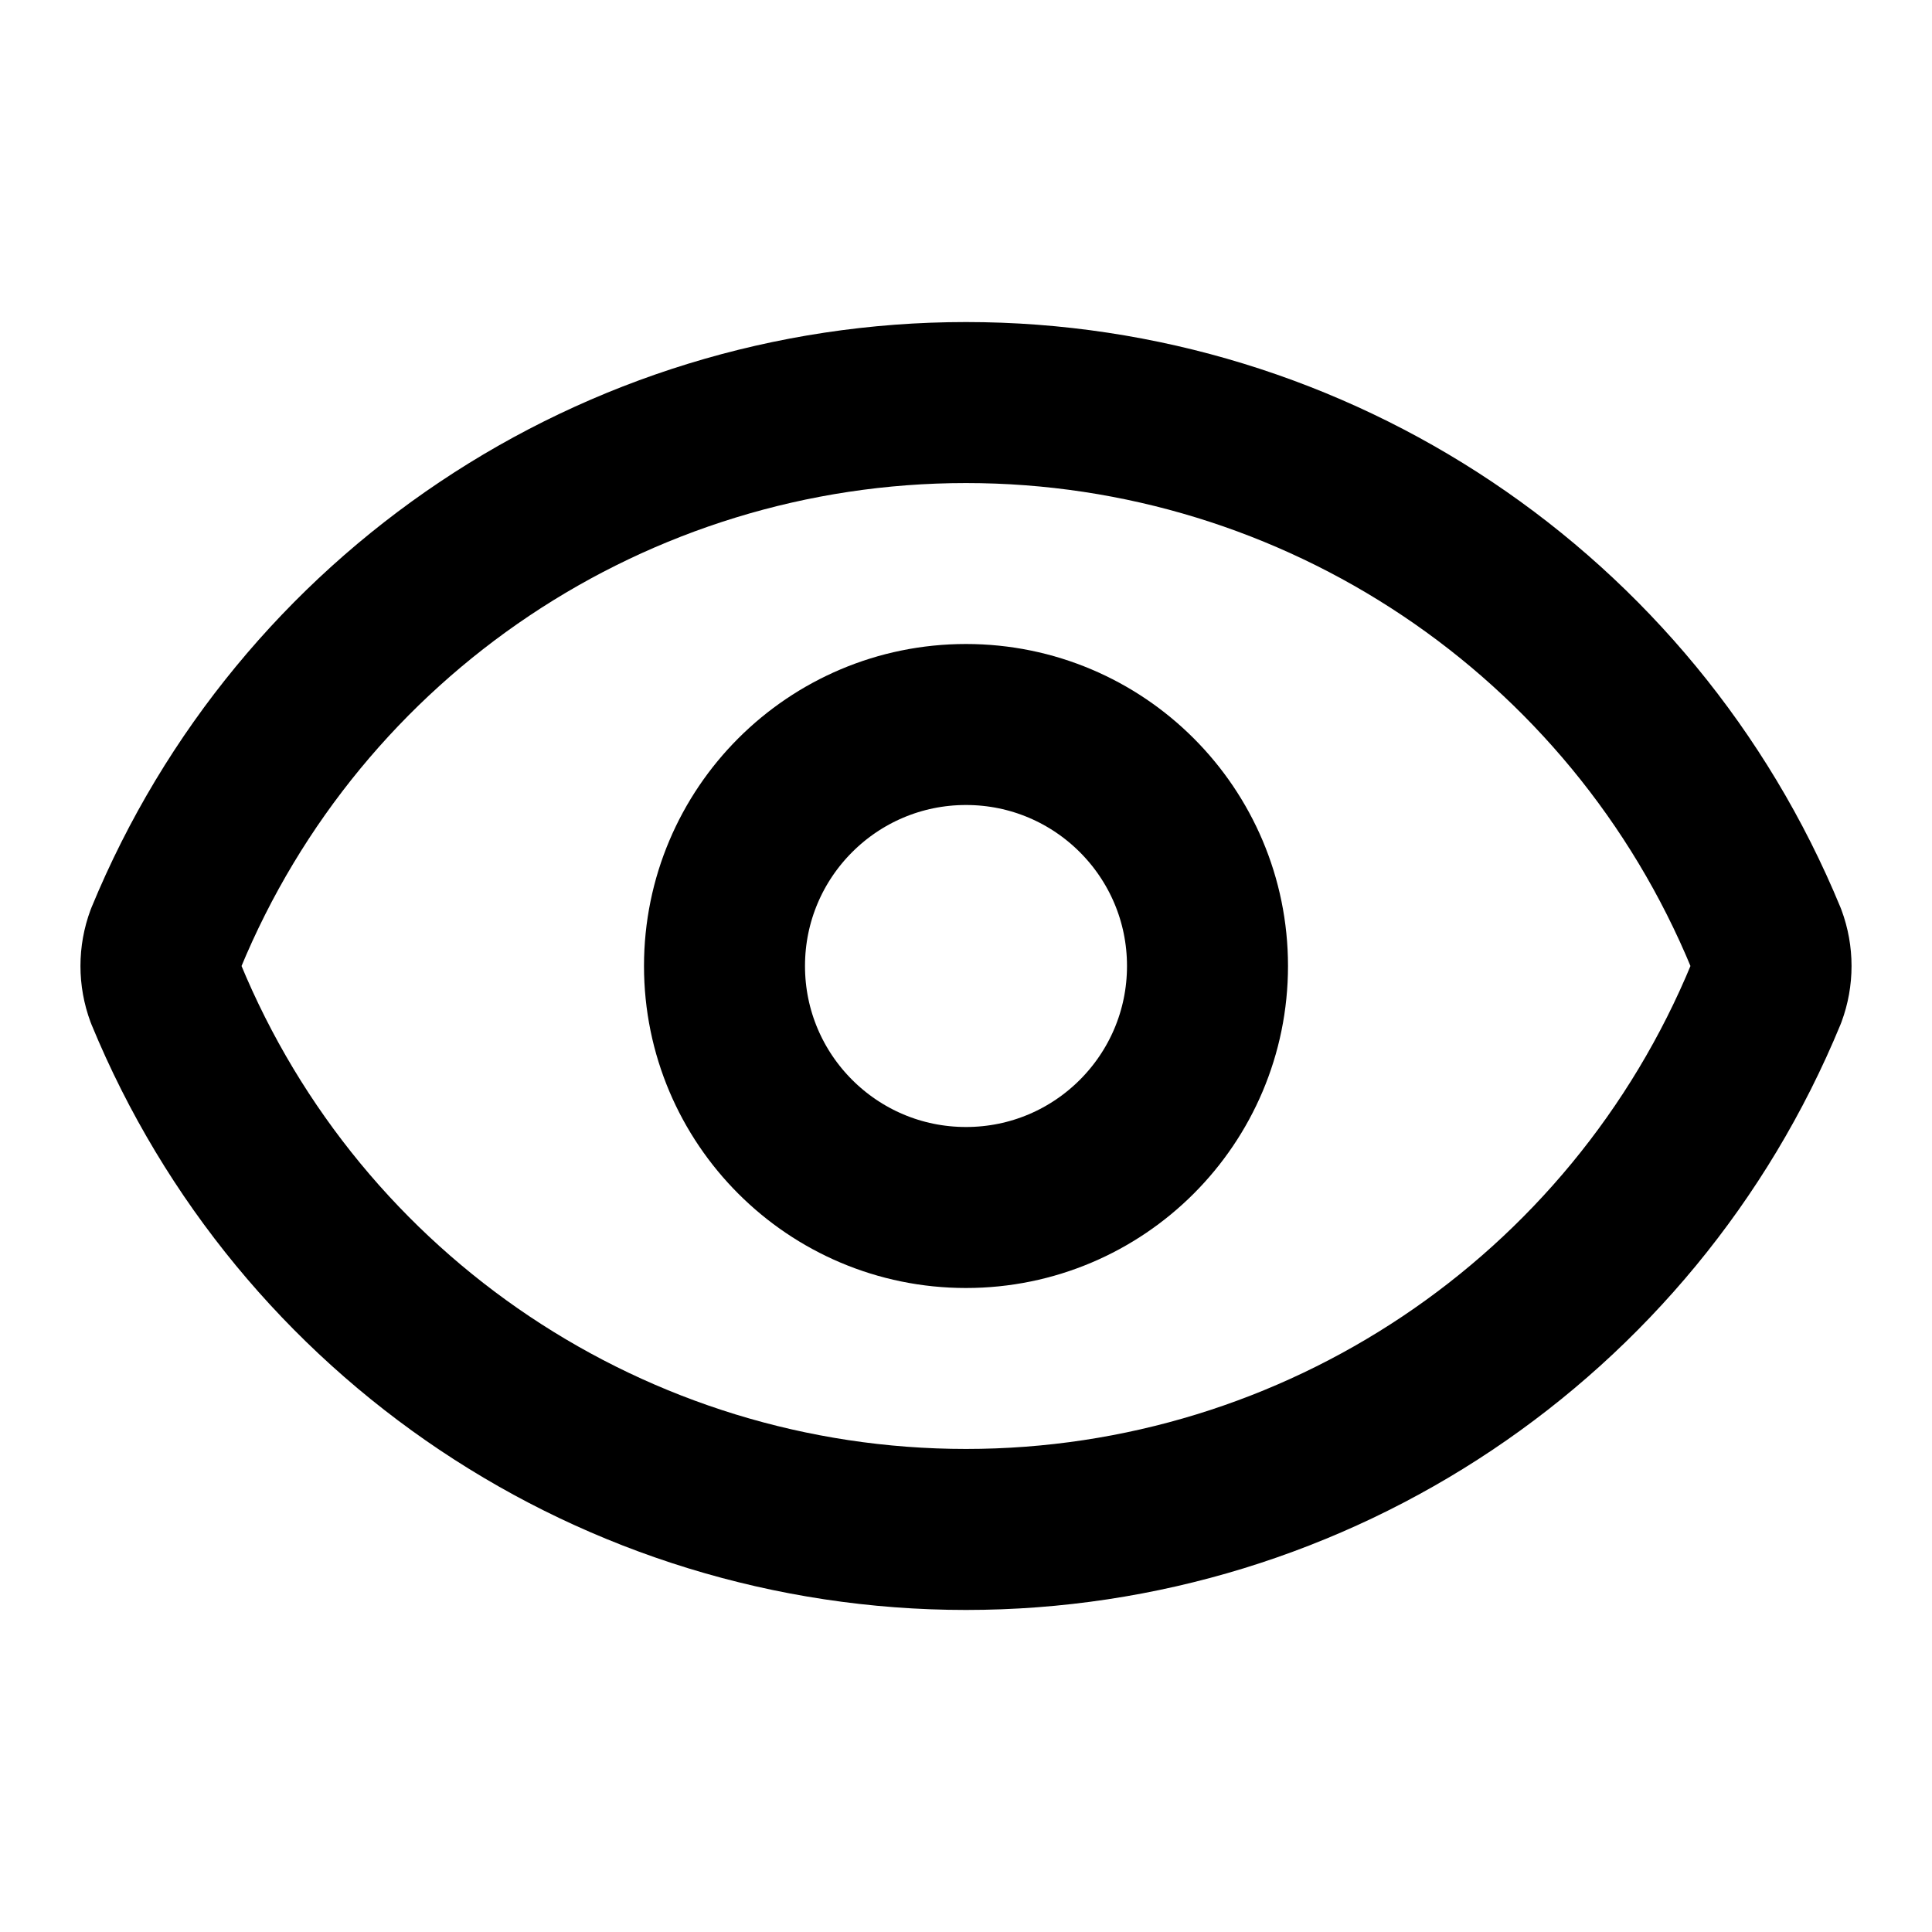
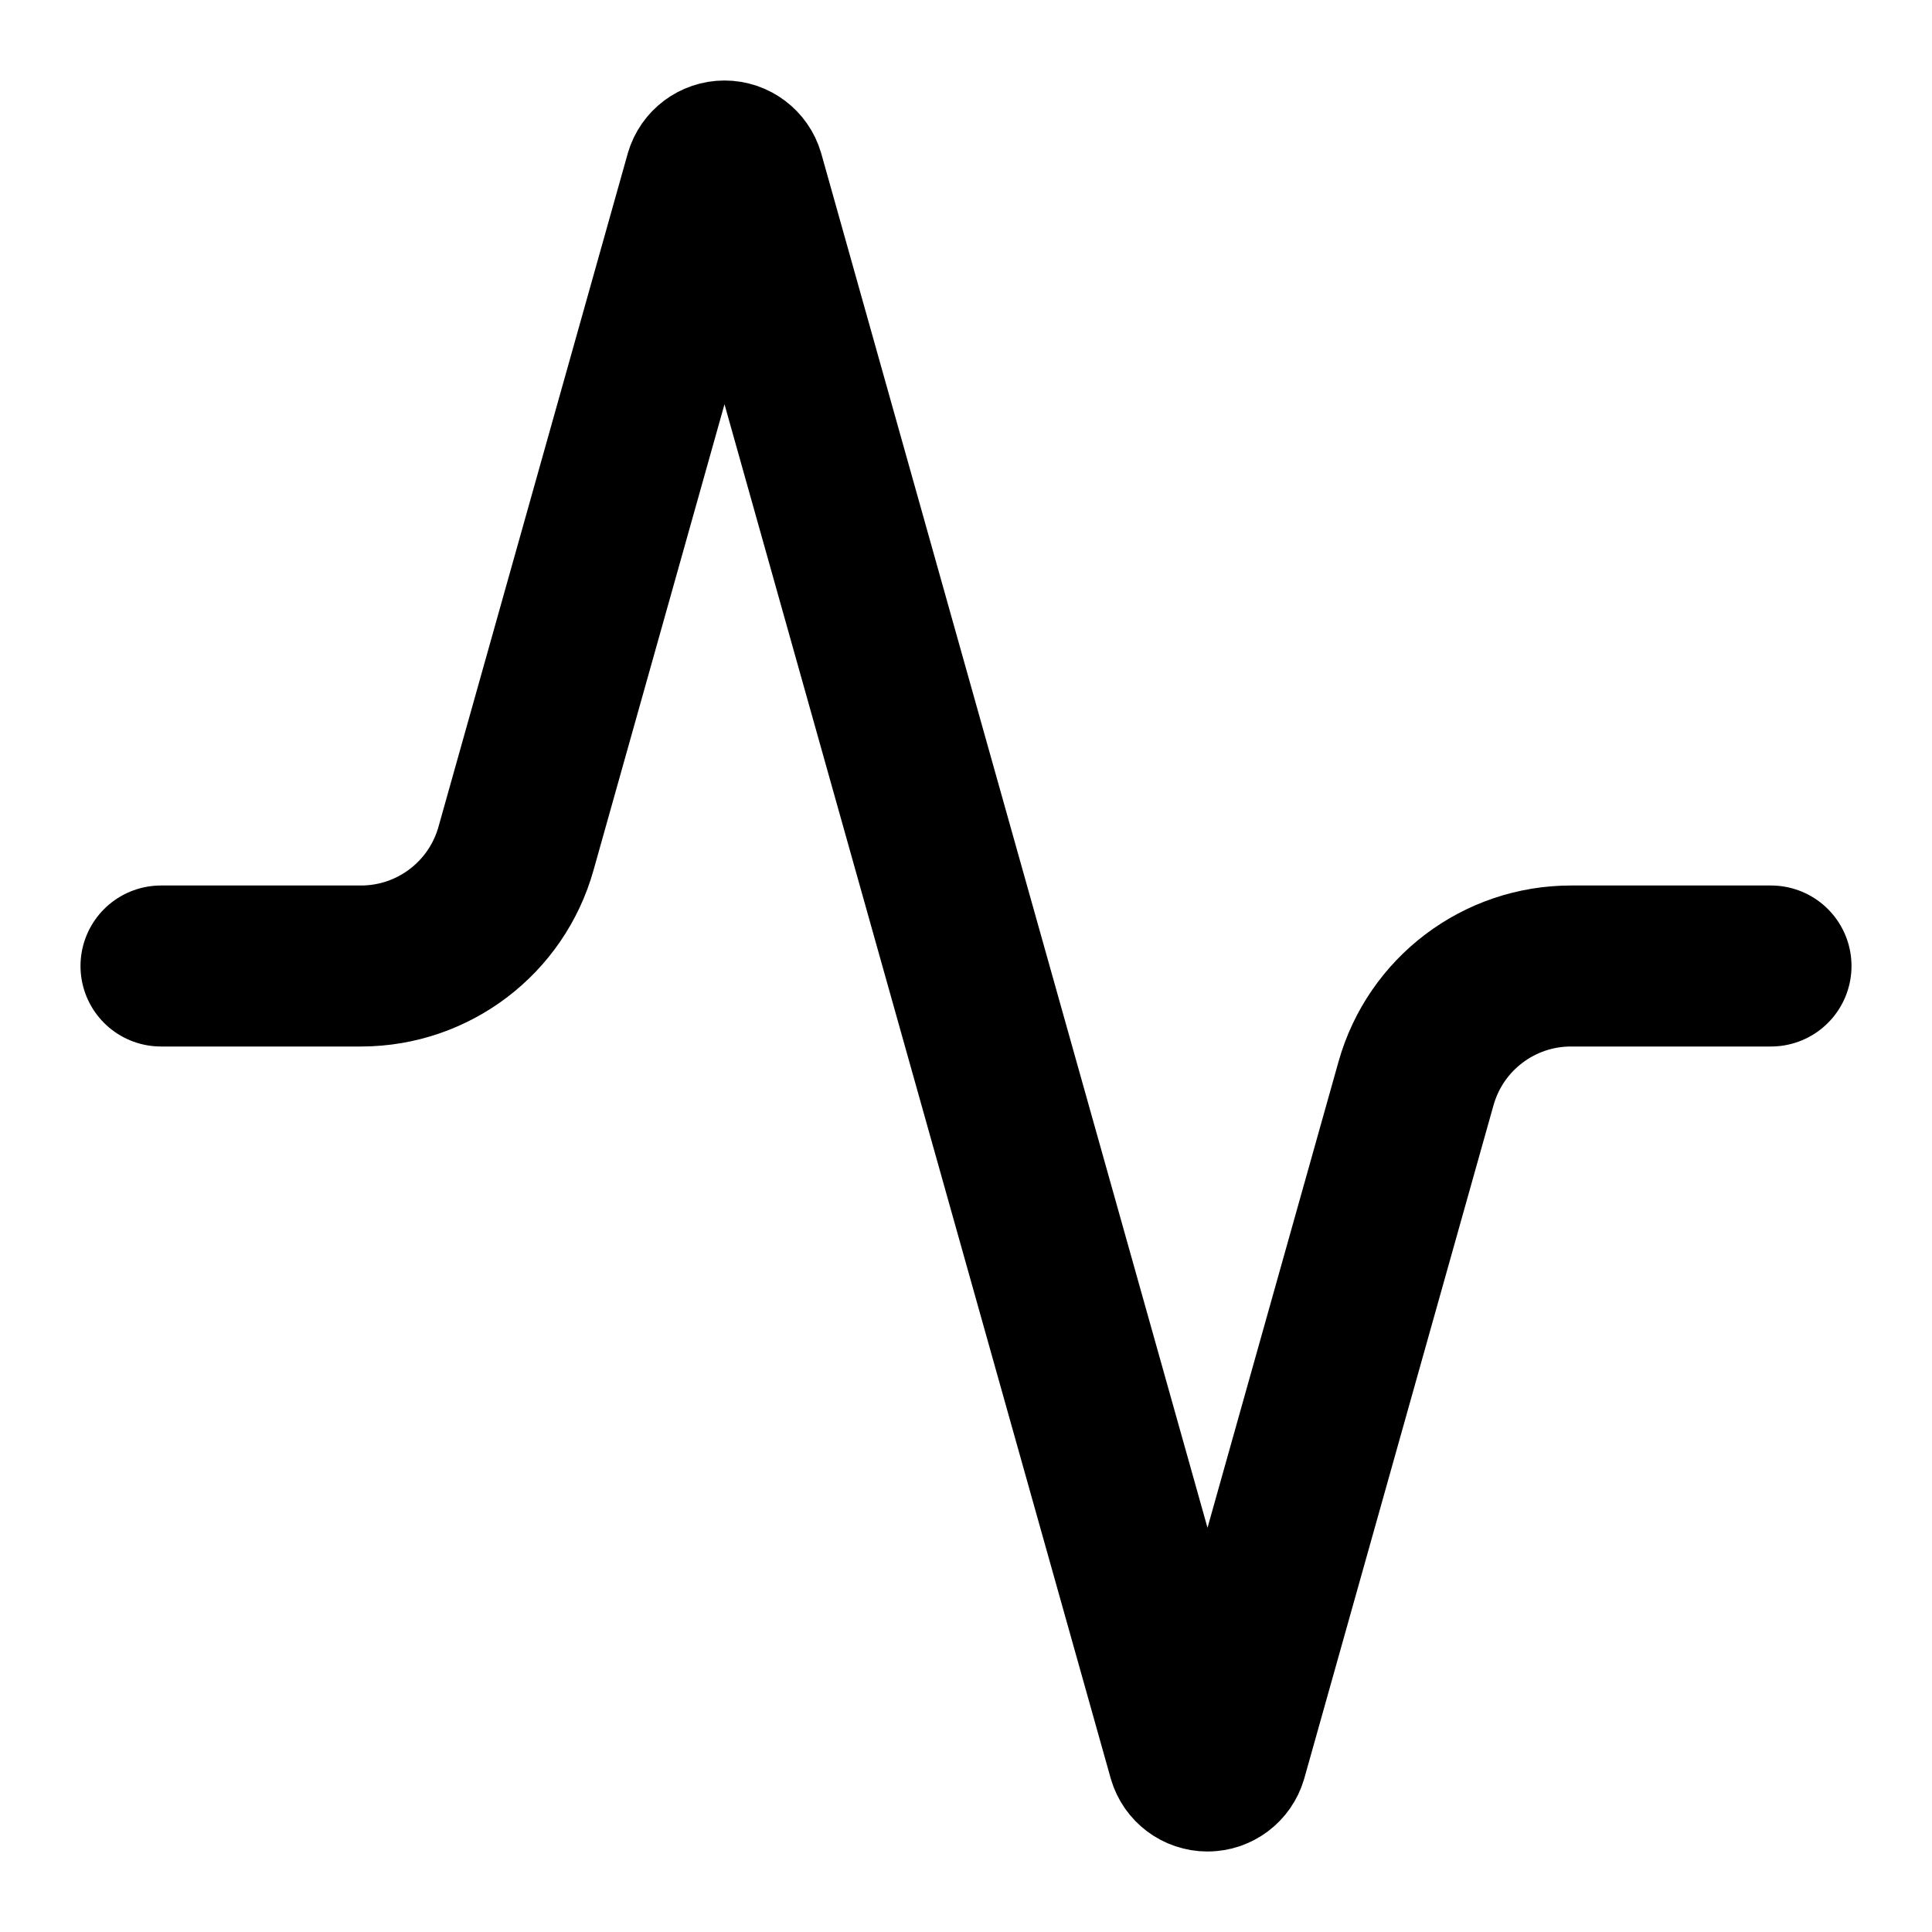
<svg xmlns="http://www.w3.org/2000/svg" width="24" height="24" viewBox="0 0 24 24" fill="none" stroke="currentColor" stroke-width="2" stroke-linecap="round" stroke-linejoin="round">
-   <path d="M2.062 12.348a1 1 0 0 1 0-.696 10.75 10.75 0 0 1 19.876 0 1 1 0 0 1 0 .696 10.75 10.75 0 0 1-19.876 0" />
-   <circle cx="12" cy="12" r="3" />
+   <path d="M22 12h-2.48a2 2 0 0 0-1.93 1.46l-2.35 8.36a.25.25 0 0 1-.48 0L9.24 2.18a.25.25 0 0 0-.48 0l-2.35 8.36A2 2 0 0 1 4.49 12H2" />
</svg>
